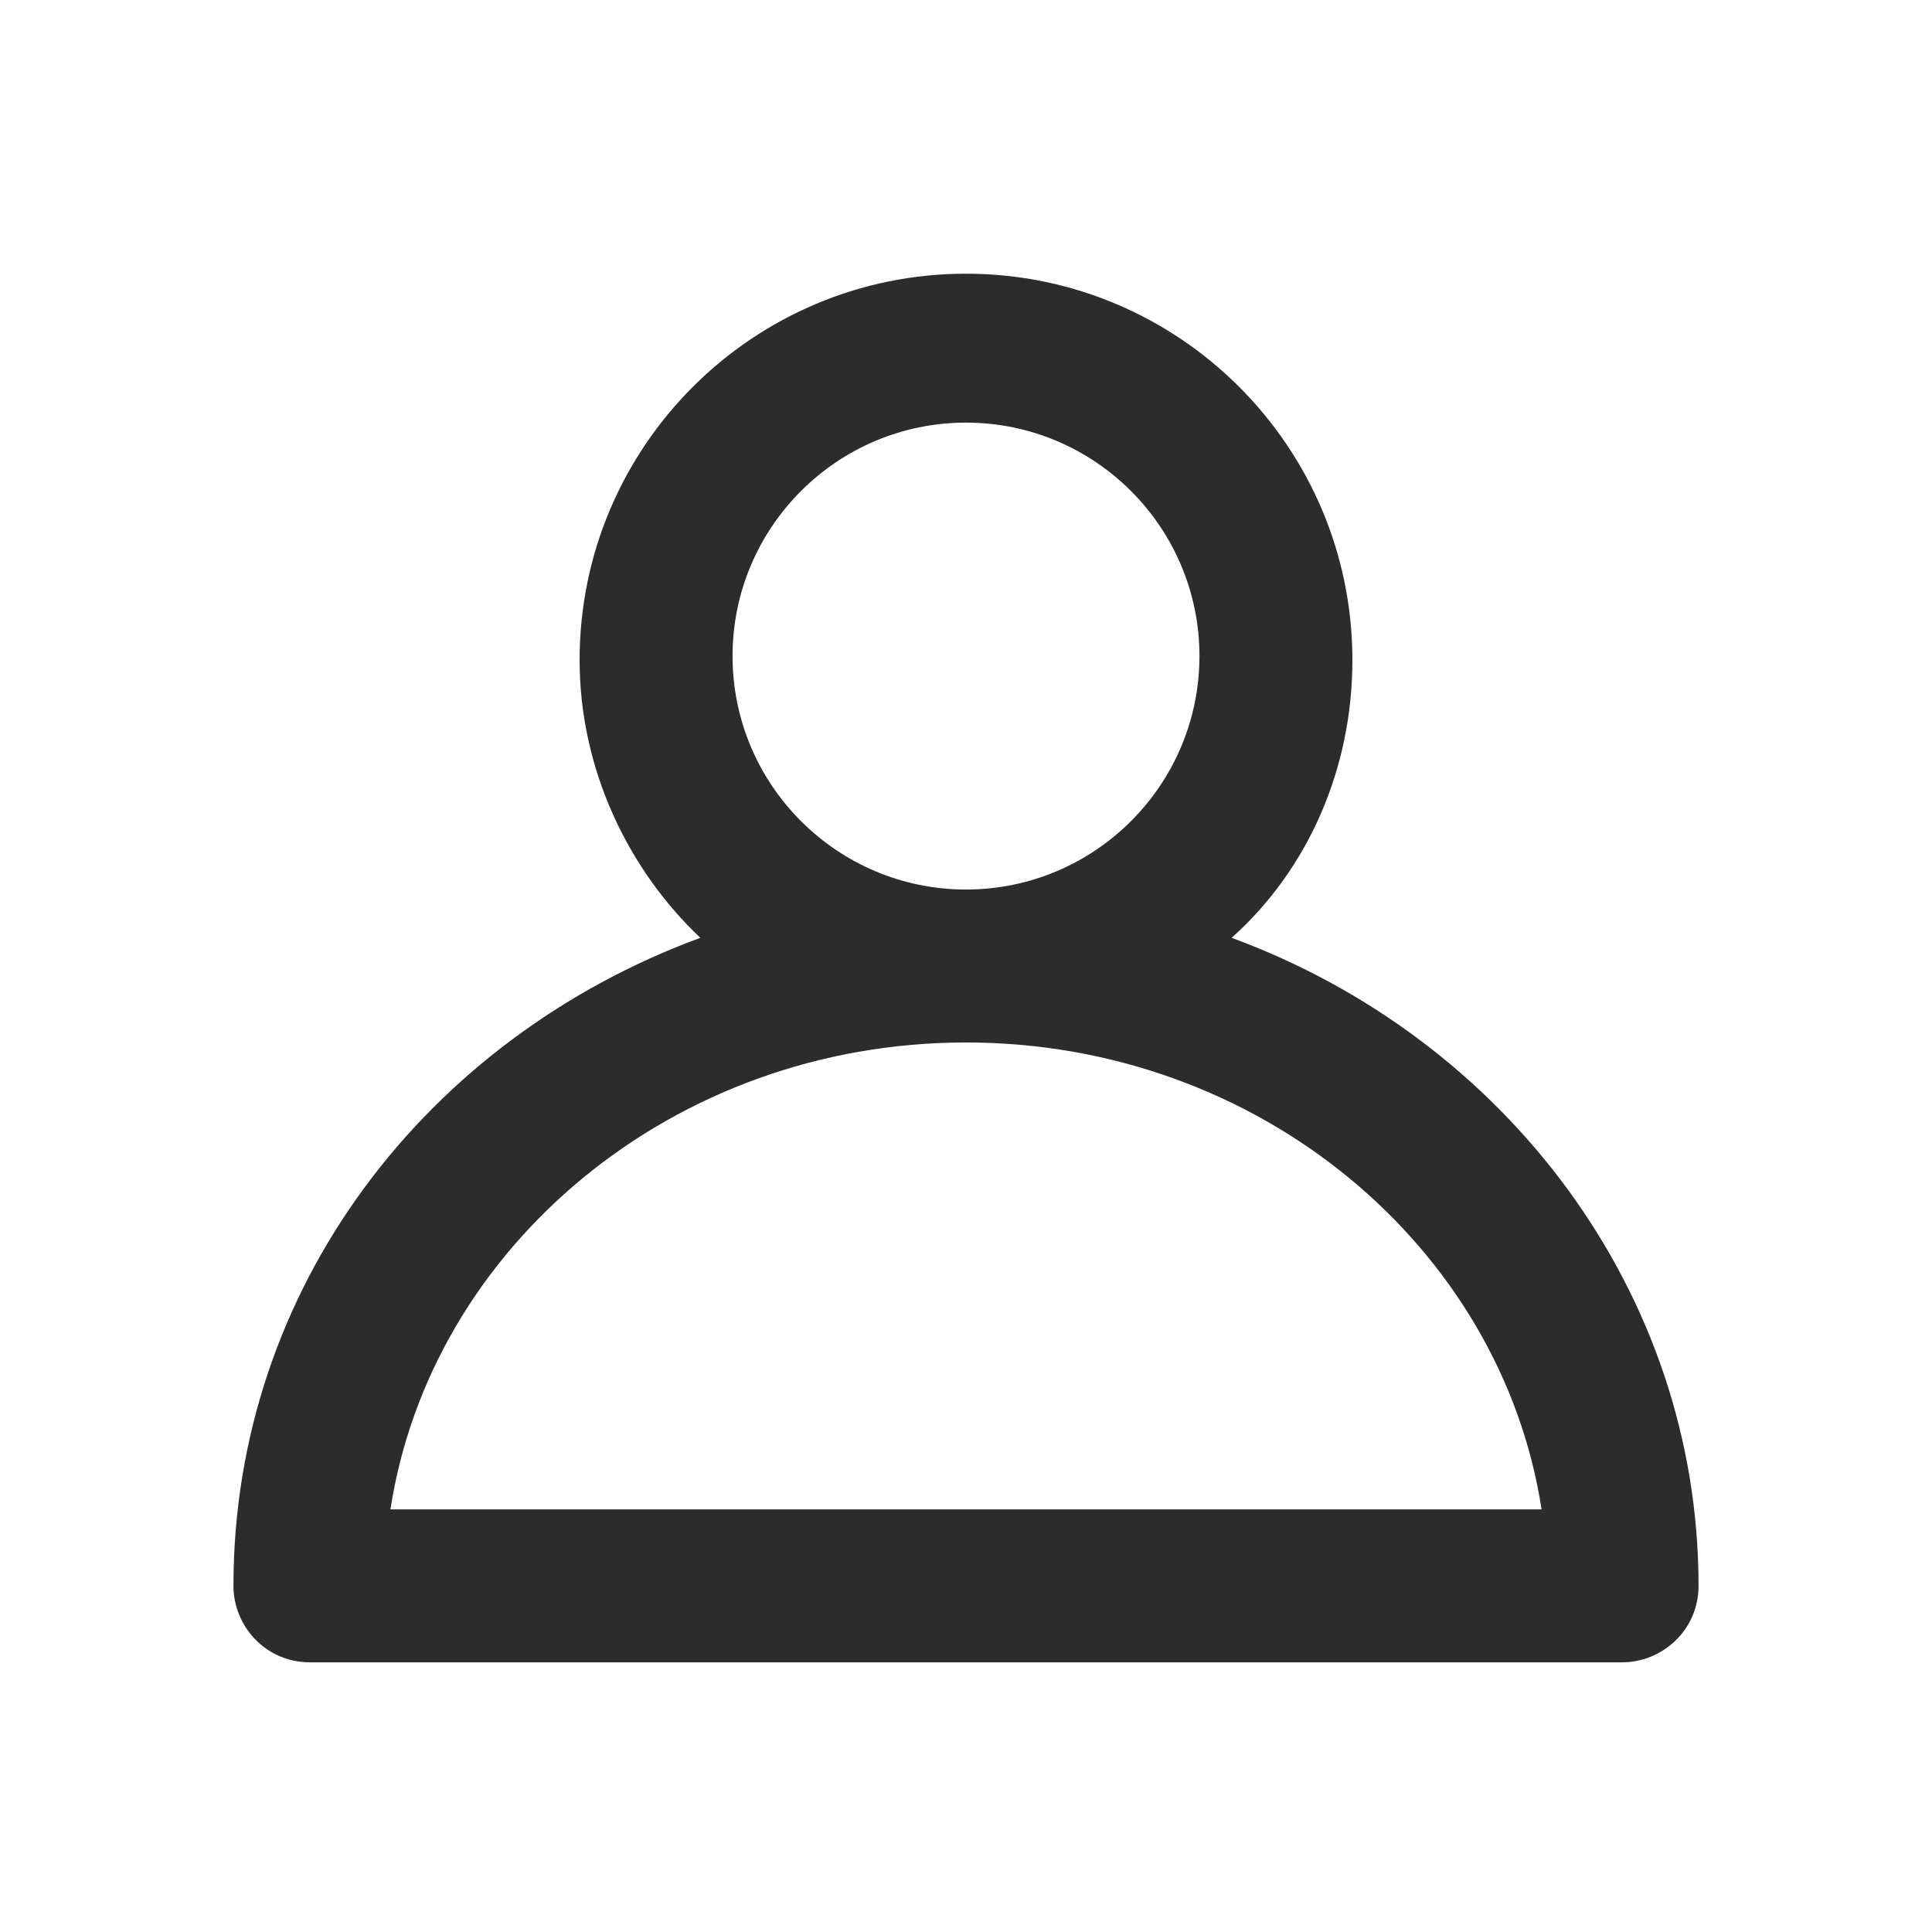
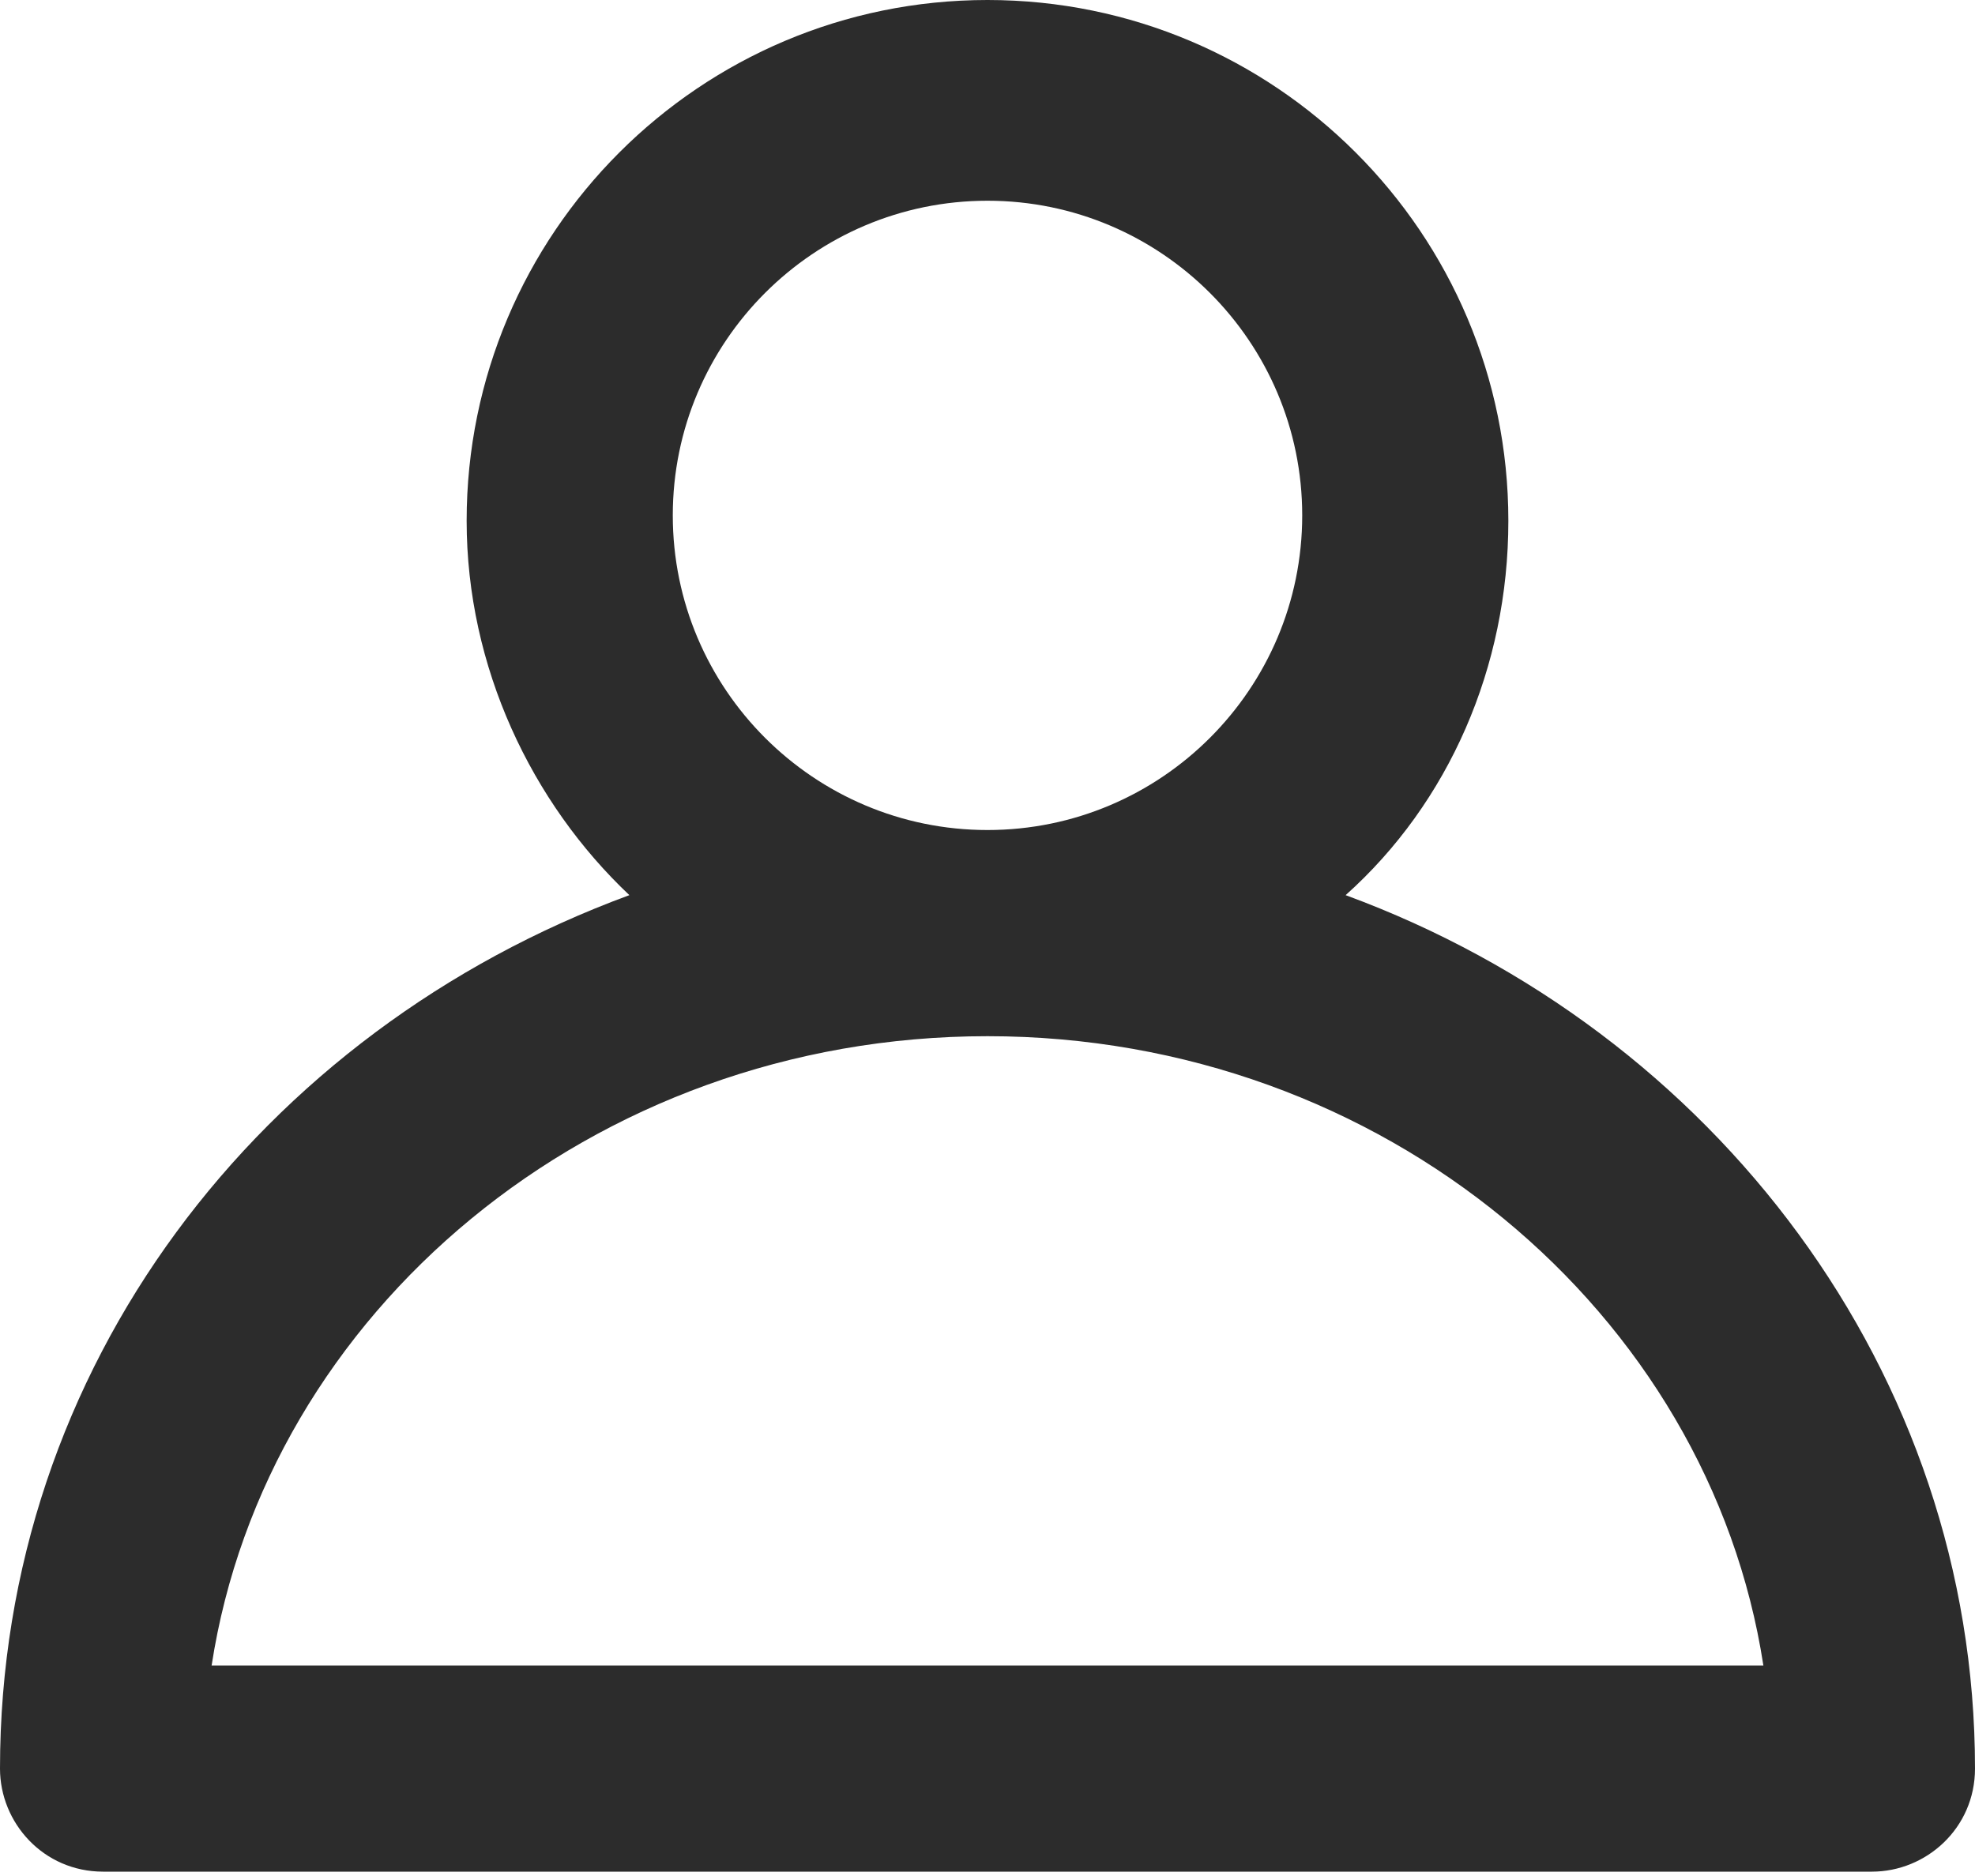
- <svg xmlns="http://www.w3.org/2000/svg" t="1717036645889" class="icon" viewBox="0 0 1024 1024" version="1.1" p-id="33003" width="200" height="200">
-   <path d="M371.2 497.067c-38.4-36.267-64-89.6-64-147.2 0-113.067 91.733-204.8 204.8-204.8s204.8 91.733 204.8 204.8c0 57.6-23.467 110.933-64 147.2C797.867 550.4 900.267 684.8 900.267 840.533c0 23.467-19.2 40.534-40.534 40.534H164.267c-23.467 0-40.534-19.2-40.534-40.534 0-157.866 102.4-290.133 247.467-343.466zM817.067 800C795.733 661.333 667.733 552.533 512 552.533S228.267 661.333 206.933 800h610.134zM512 471.467c68.267 0 123.733-55.467 123.733-123.734S580.267 224 512 224s-123.733 55.467-123.733 123.733S443.733 471.467 512 471.467z" p-id="33004" fill="#2c2c2c" />
+ <svg xmlns="http://www.w3.org/2000/svg" width="40px" height="38px" viewBox="0 0 40 38" version="1.1">
+   <g id="jumpserver" stroke="none" stroke-width="1" fill="none" fill-rule="evenodd">
+     <g id="users" fill="#2C2C2C" fill-rule="nonzero">
+       <path d="M12.747,18.132 C10.769,16.264 9.451,13.516 9.451,10.549 C9.451,4.725 14.176,0 20,0 C25.824,0 30.549,4.725 30.549,10.549 C30.549,13.516 29.341,16.264 27.253,18.132 C34.725,20.879 40,27.802 40,35.824 C40,37.033 39.011,37.912 37.912,37.912 L2.088,37.912 C0.879,37.912 -9.36978627e-16,36.923 -9.36978627e-16,35.824 C-9.36978627e-16,27.692 5.275,20.879 12.747,18.132 Z M35.714,33.736 C34.615,26.593 28.022,20.989 20,20.989 C11.978,20.989 5.385,26.593 4.286,33.736 L35.714,33.736 Z M20,16.813 C23.516,16.813 26.374,13.956 26.374,10.44 C26.374,6.923 23.516,4.066 20,4.066 C16.484,4.066 13.626,6.923 13.626,10.44 C13.626,13.956 16.484,16.813 20,16.813 Z" id="形状" />
+     </g>
+   </g>
</svg>
